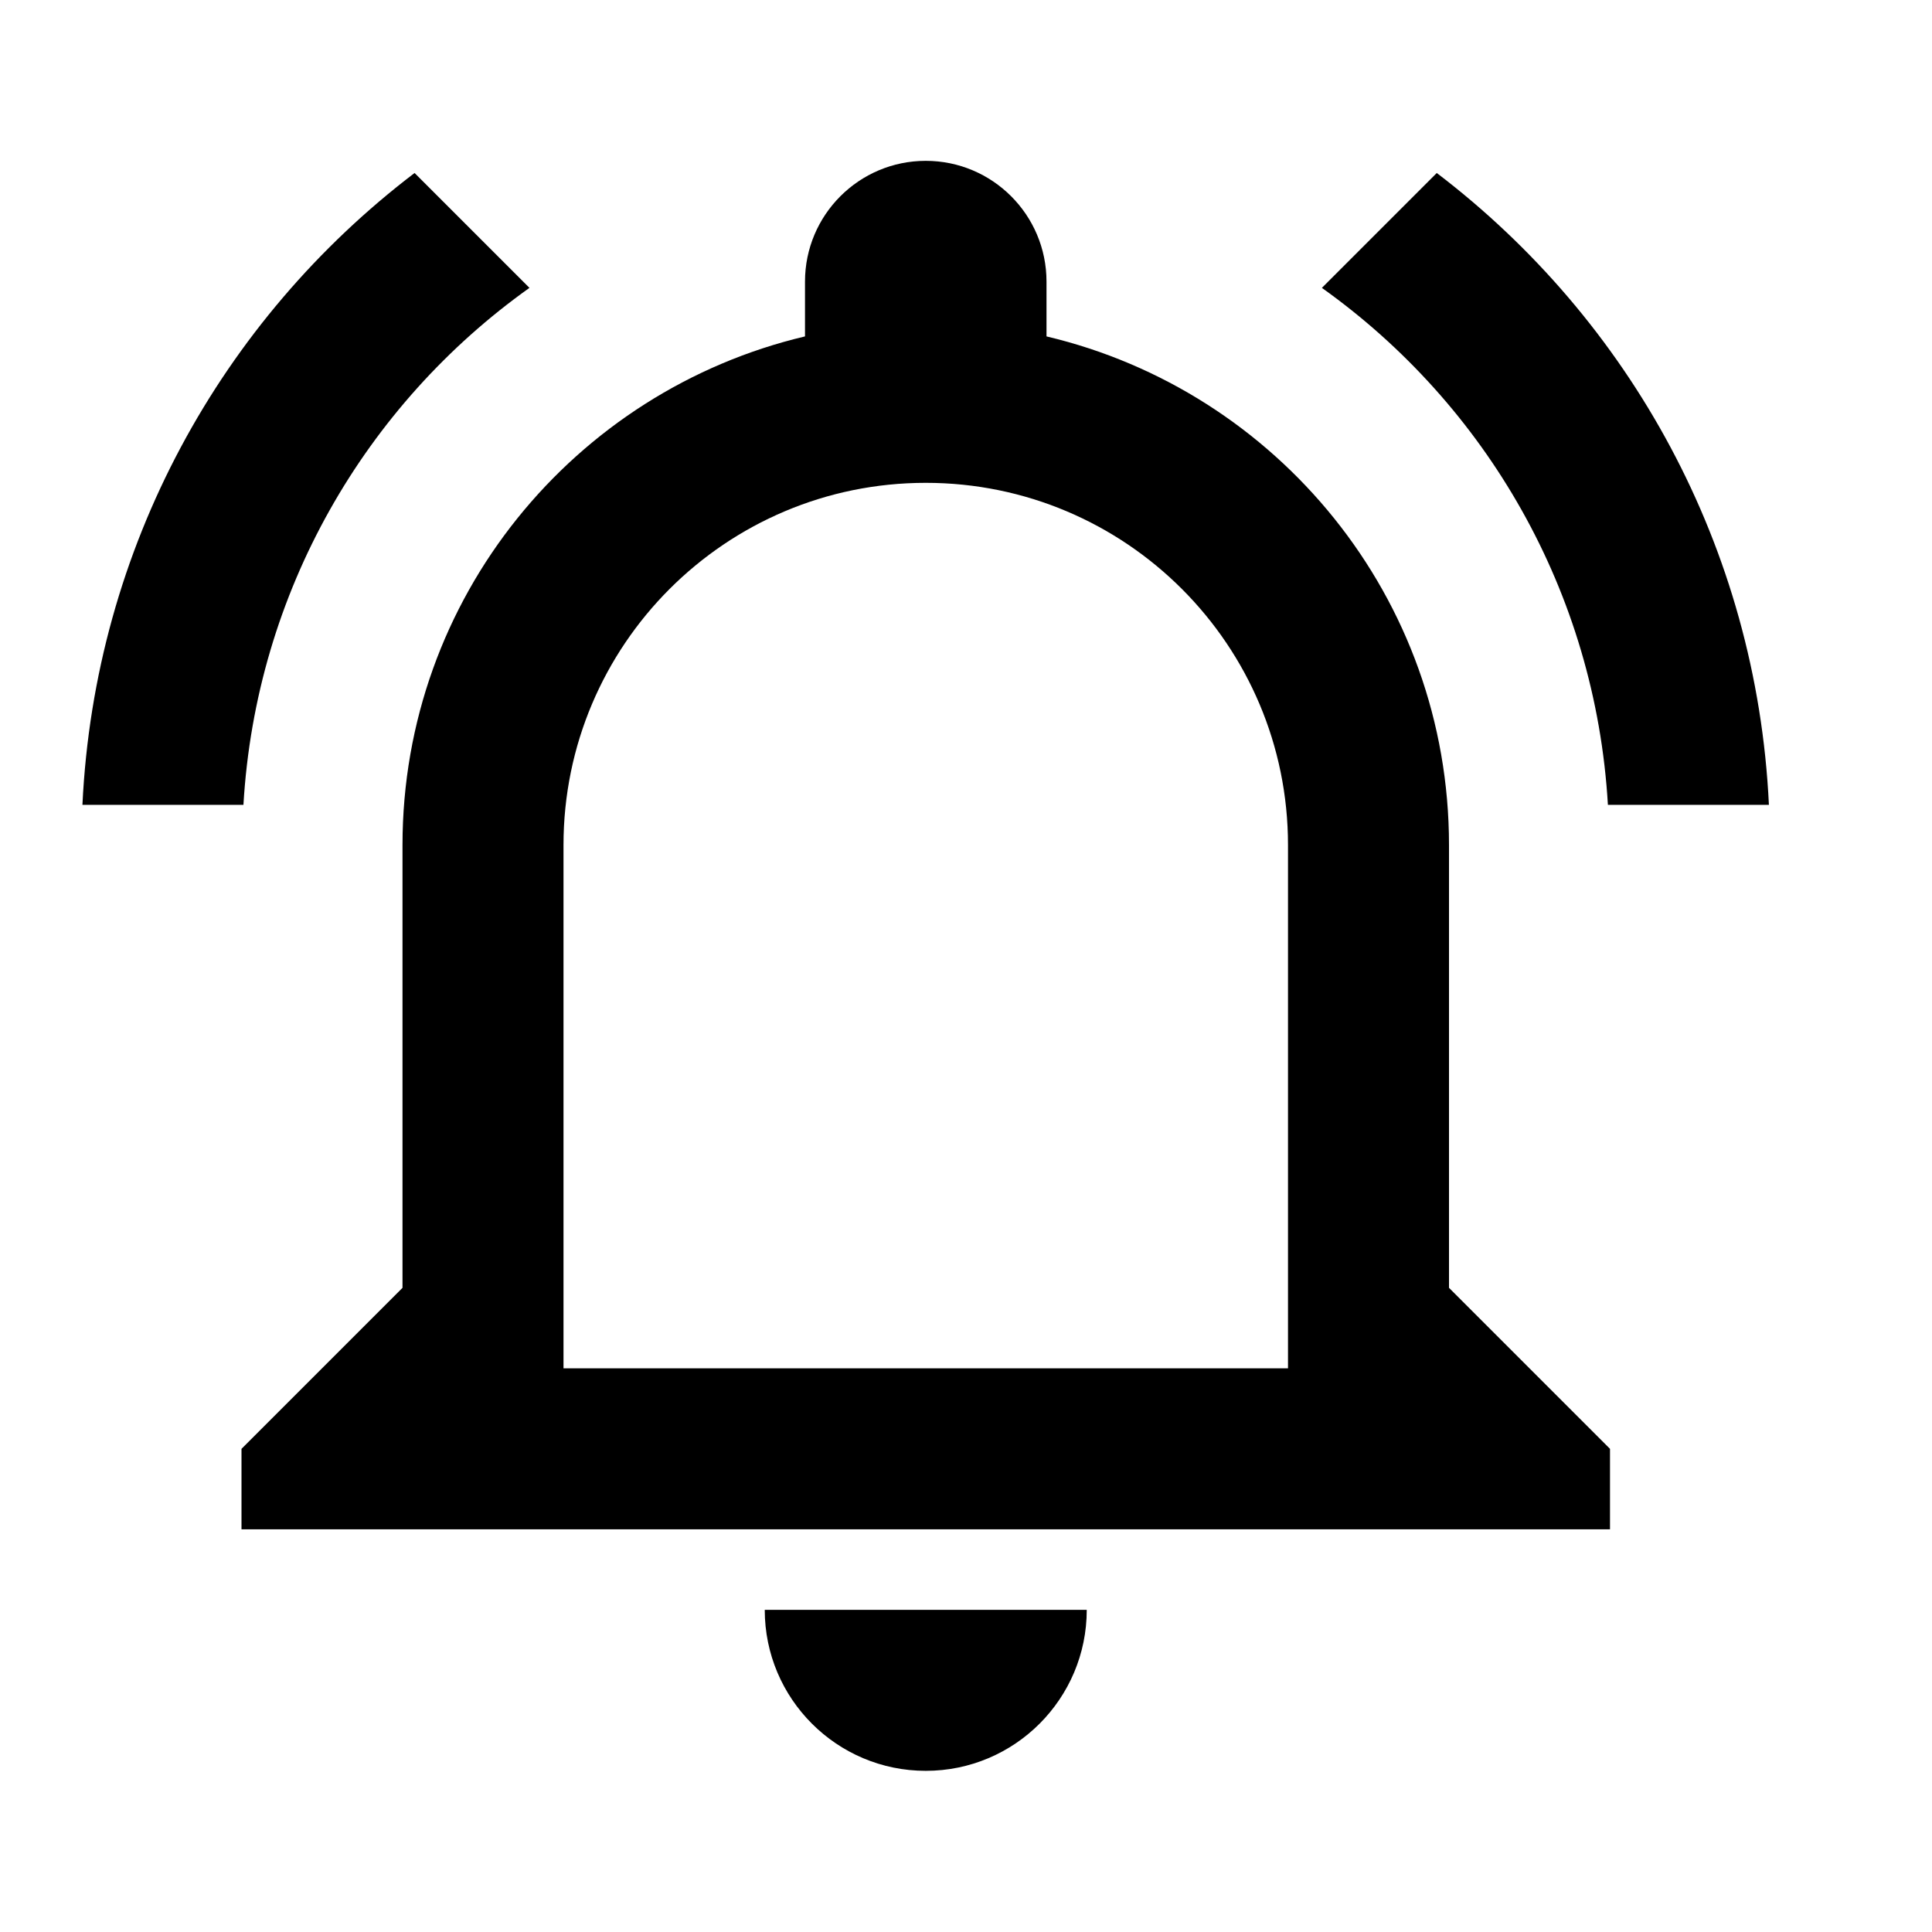
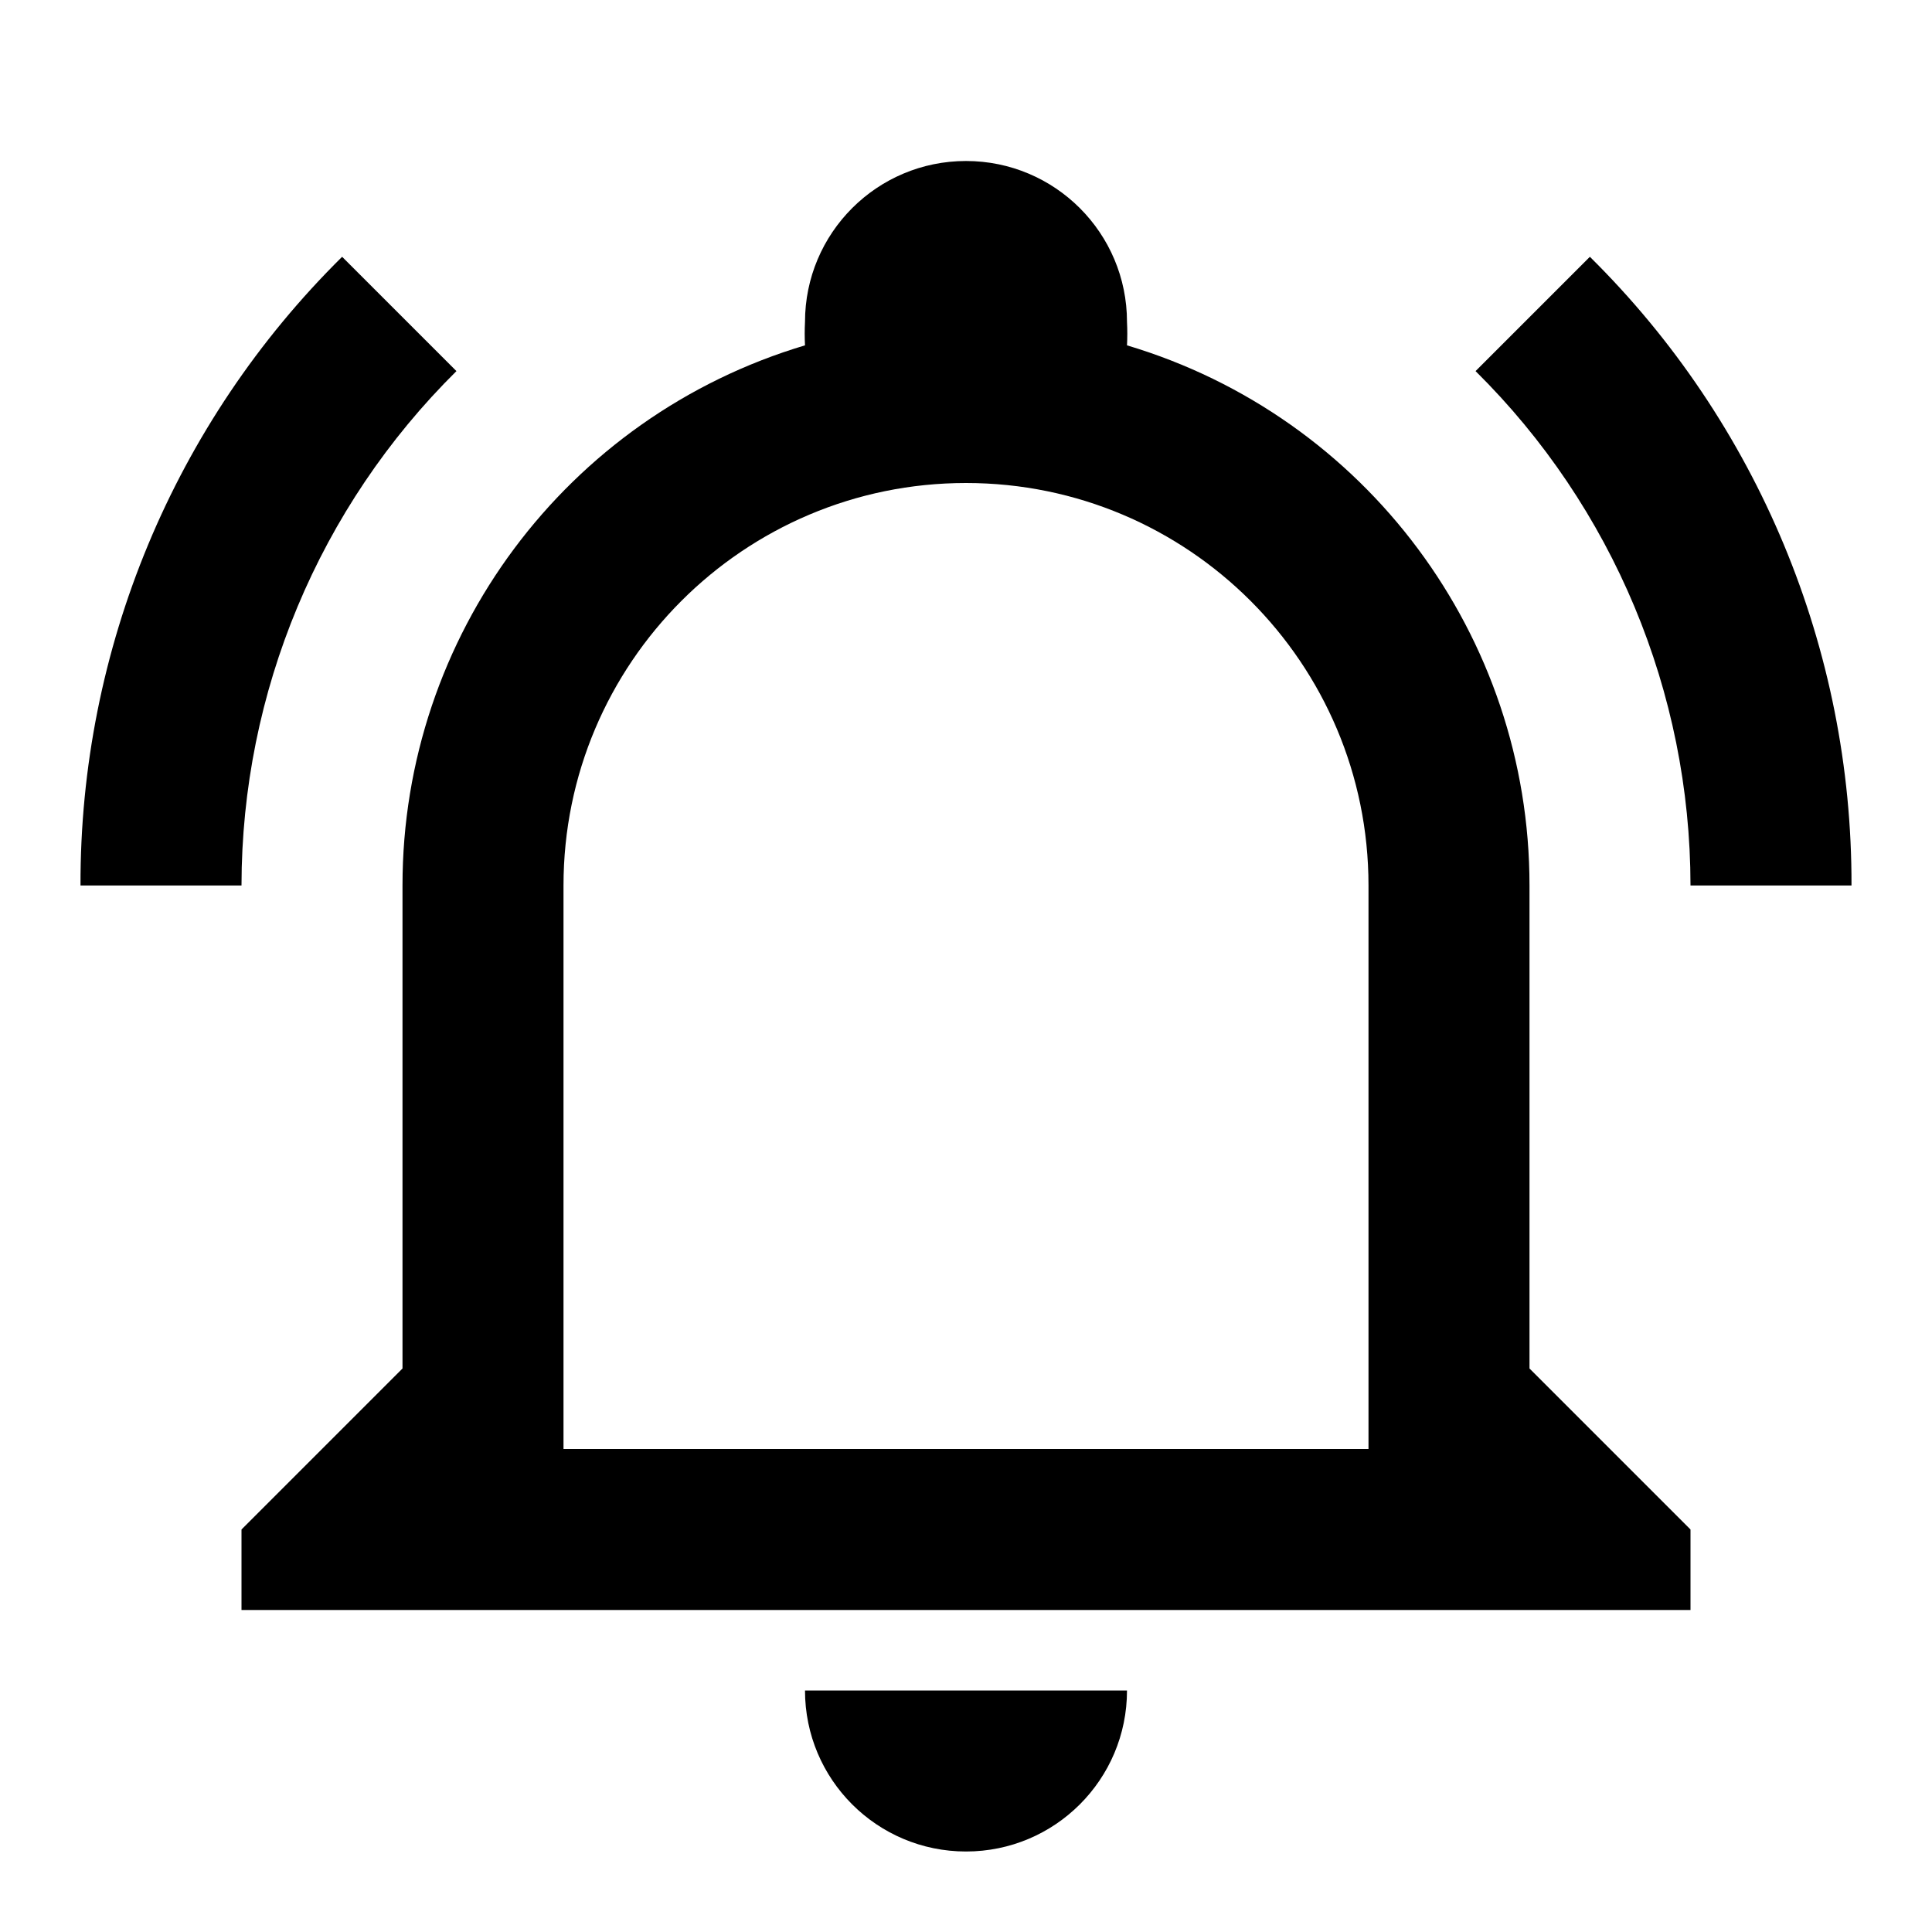
<svg xmlns="http://www.w3.org/2000/svg" version="1.1" baseProfile="full" width="24" height="24" viewBox="0 0 24.00 24.00" enable-background="new 0 0 24.00 24.00" xml:space="preserve">
-   <path fill="#000000" fill-opacity="1" stroke-width="0.2" stroke-linejoin="round" d="M 16,16.998L 16,10.498C 16,8.013 13.985,5.998 11.5,5.998C 9.015,5.998 7,8.013 7,10.498L 7,16.998L 16,16.998 Z M 18,15.998L 20,17.998L 20,18.998L 3,18.998L 3,17.998L 5,15.998L 5,10.498C 5,7.425 7.135,4.857 10,4.179L 10,3.498C 10,2.67 10.672,1.998 11.5,1.998C 12.328,1.998 13,2.67 13,3.498L 13,4.179C 15.865,4.857 18,7.425 18,10.498L 18,15.998 Z M 11.5,21.998C 10.396,21.998 9.5,21.102 9.5,19.998L 13.5,19.998C 13.5,21.102 12.605,21.998 11.5,21.998 Z M 19.974,9.998C 19.819,7.348 18.456,5.026 16.421,3.576L 17.848,2.149C 20.242,3.972 21.822,6.794 21.974,9.998L 19.974,9.998 Z M 6.577,3.576C 4.542,5.026 3.179,7.348 3.024,9.998L 1.024,9.998C 1.176,6.794 2.756,3.972 5.15,2.149L 6.577,3.576 Z " />
+   <path fill="#000000" fill-opacity="1" stroke-width="1.333" stroke-linejoin="miter" d="M 10,21L 14,21C 14,22.105 13.105,23 12,23C 10.895,23 10,22.105 10,21 Z M 21,19L 21,20L 3,20L 3,19L 5,17L 5,11C 4.999,7.904 7.033,5.175 10,4.29C 9.995,4.193 9.995,4.097 10,4C 10,2.895 10.895,2 12,2C 13.105,2 14,2.895 14,4C 14.005,4.097 14.005,4.193 14,4.29C 16.967,5.175 19.001,7.904 19,11L 19,17L 21,19 Z M 17,11C 17,8.239 14.761,6 12,6C 9.239,6 7,8.239 7,11L 7,18L 17,18L 17,11 Z M 19.75,3.19L 18.33,4.61C 20.037,6.299 20.998,8.599 21,11L 23,11C 23.008,8.066 21.837,5.252 19.75,3.19 Z M 1,11L 3,11C 3.002,8.599 3.963,6.299 5.67,4.61L 4.25,3.19C 2.163,5.252 0.992,8.066 1,11 Z " />
</svg>
